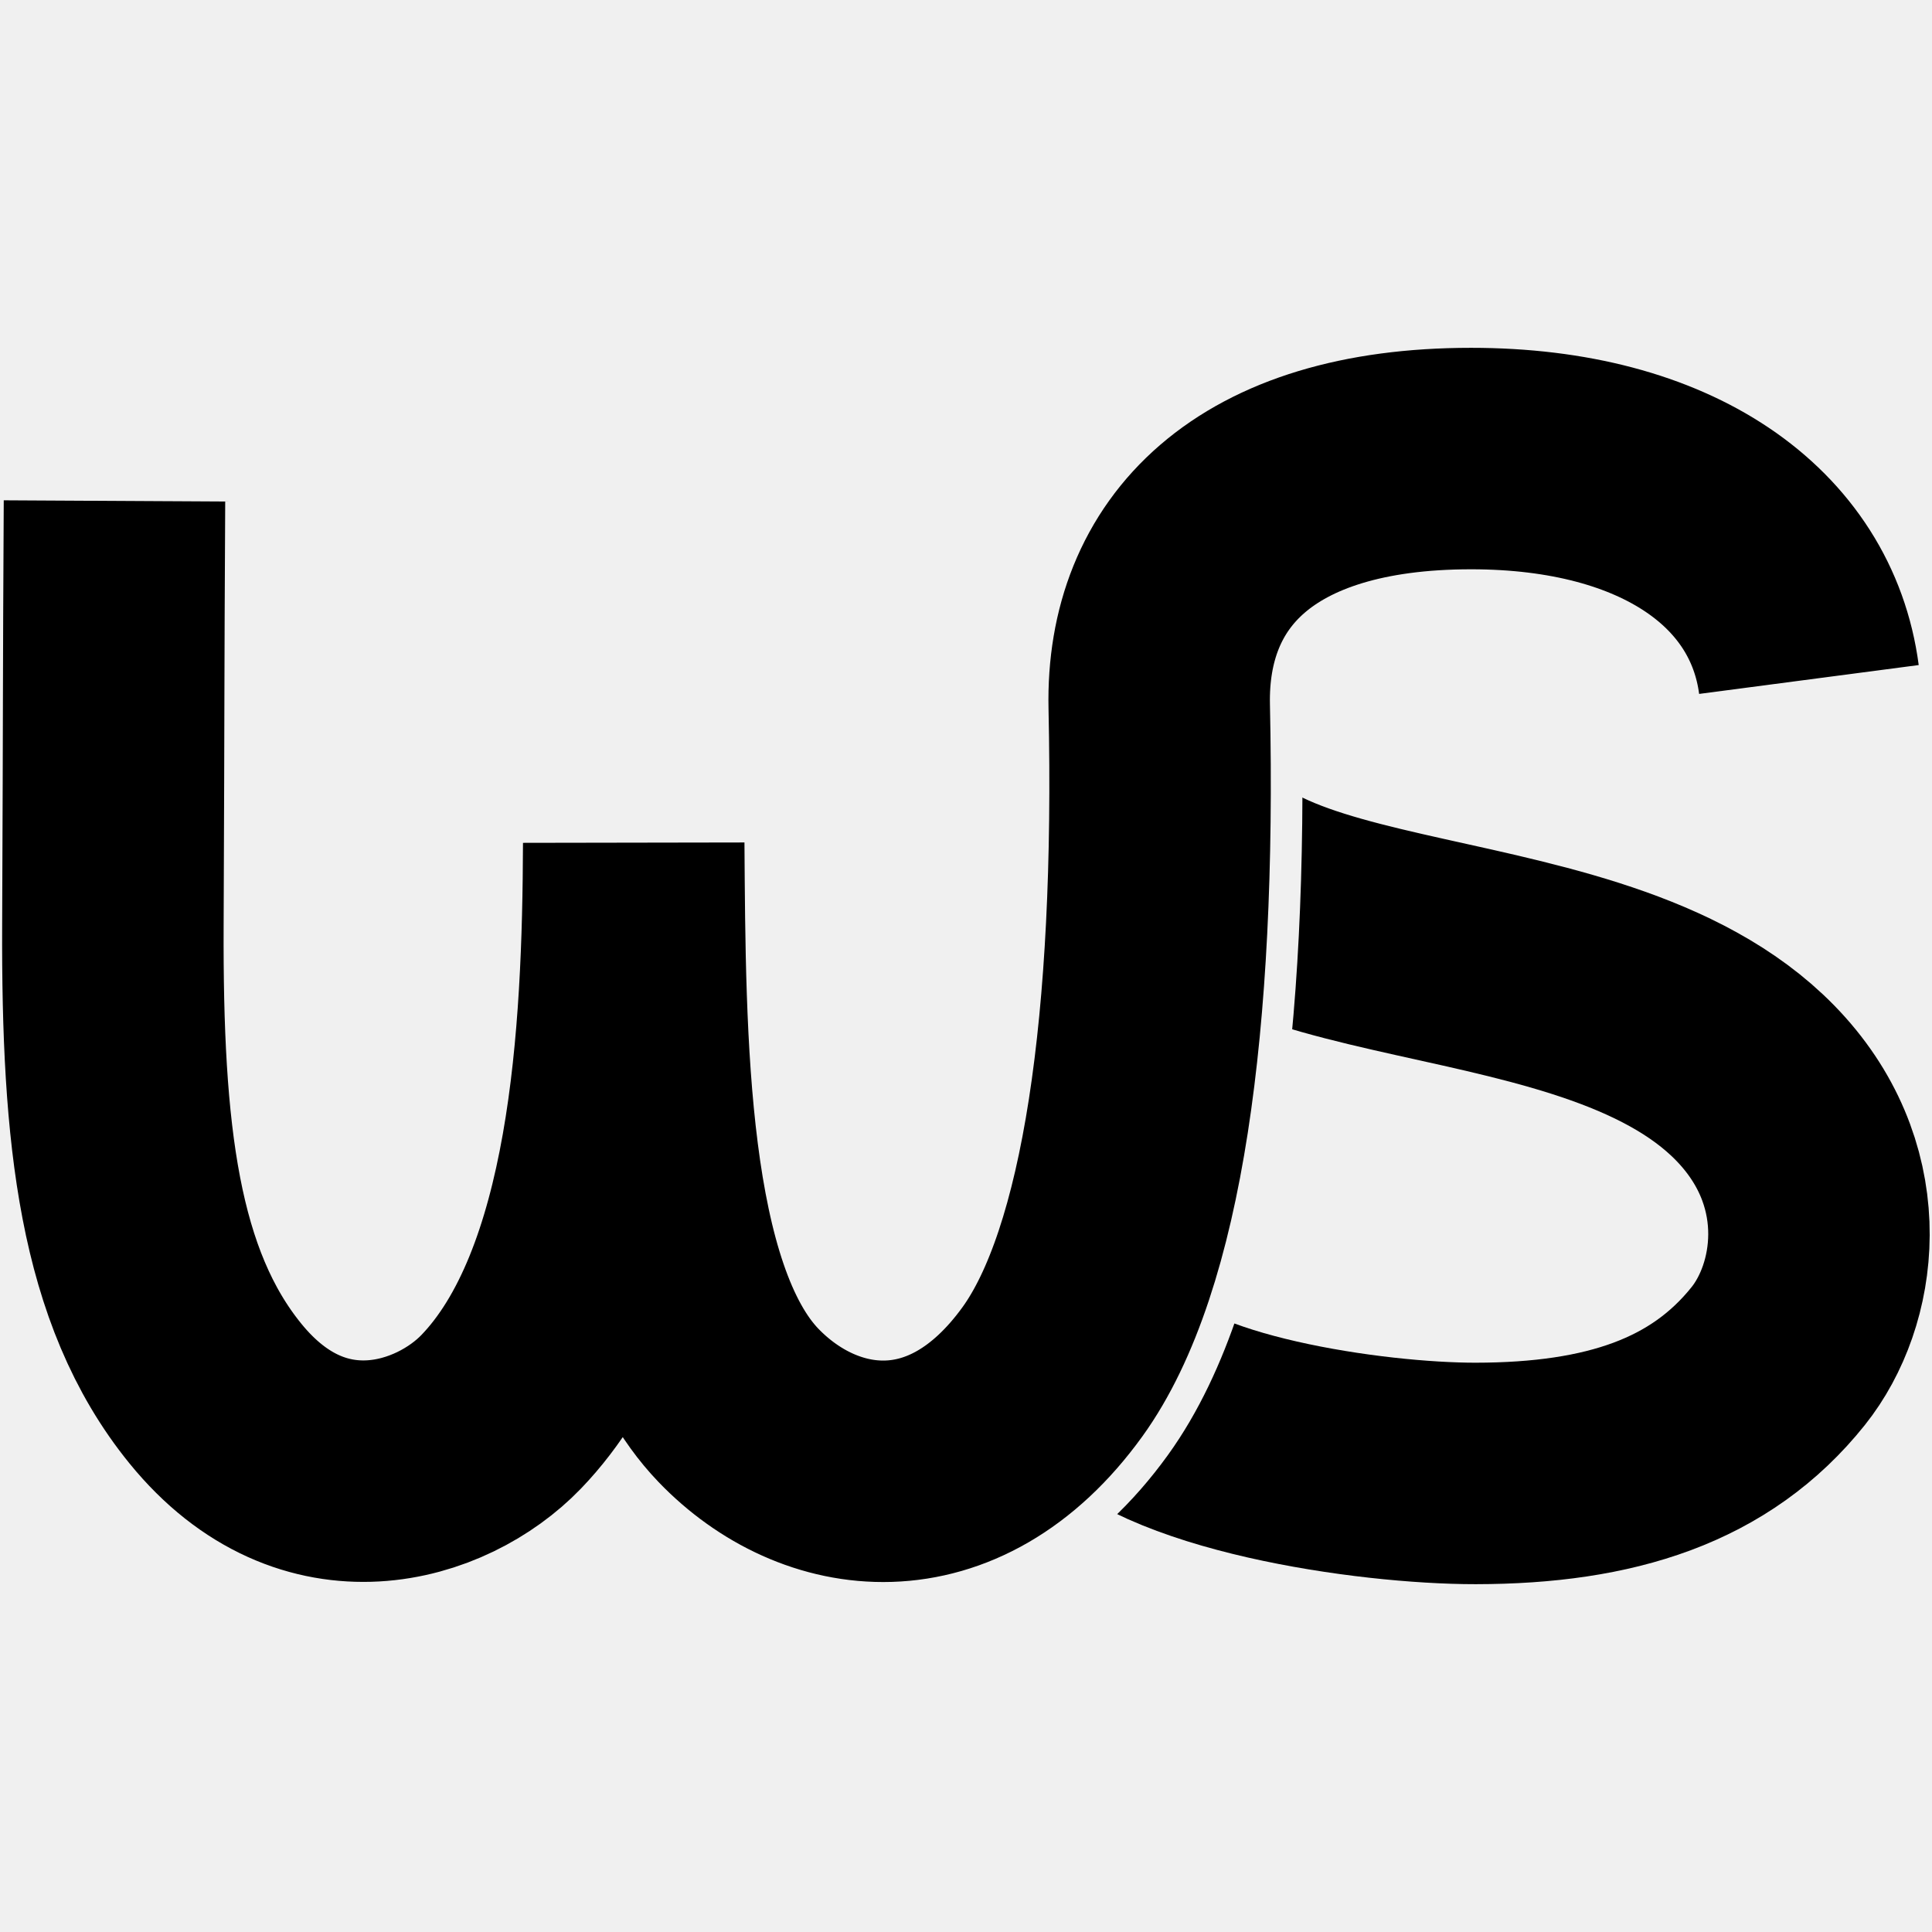
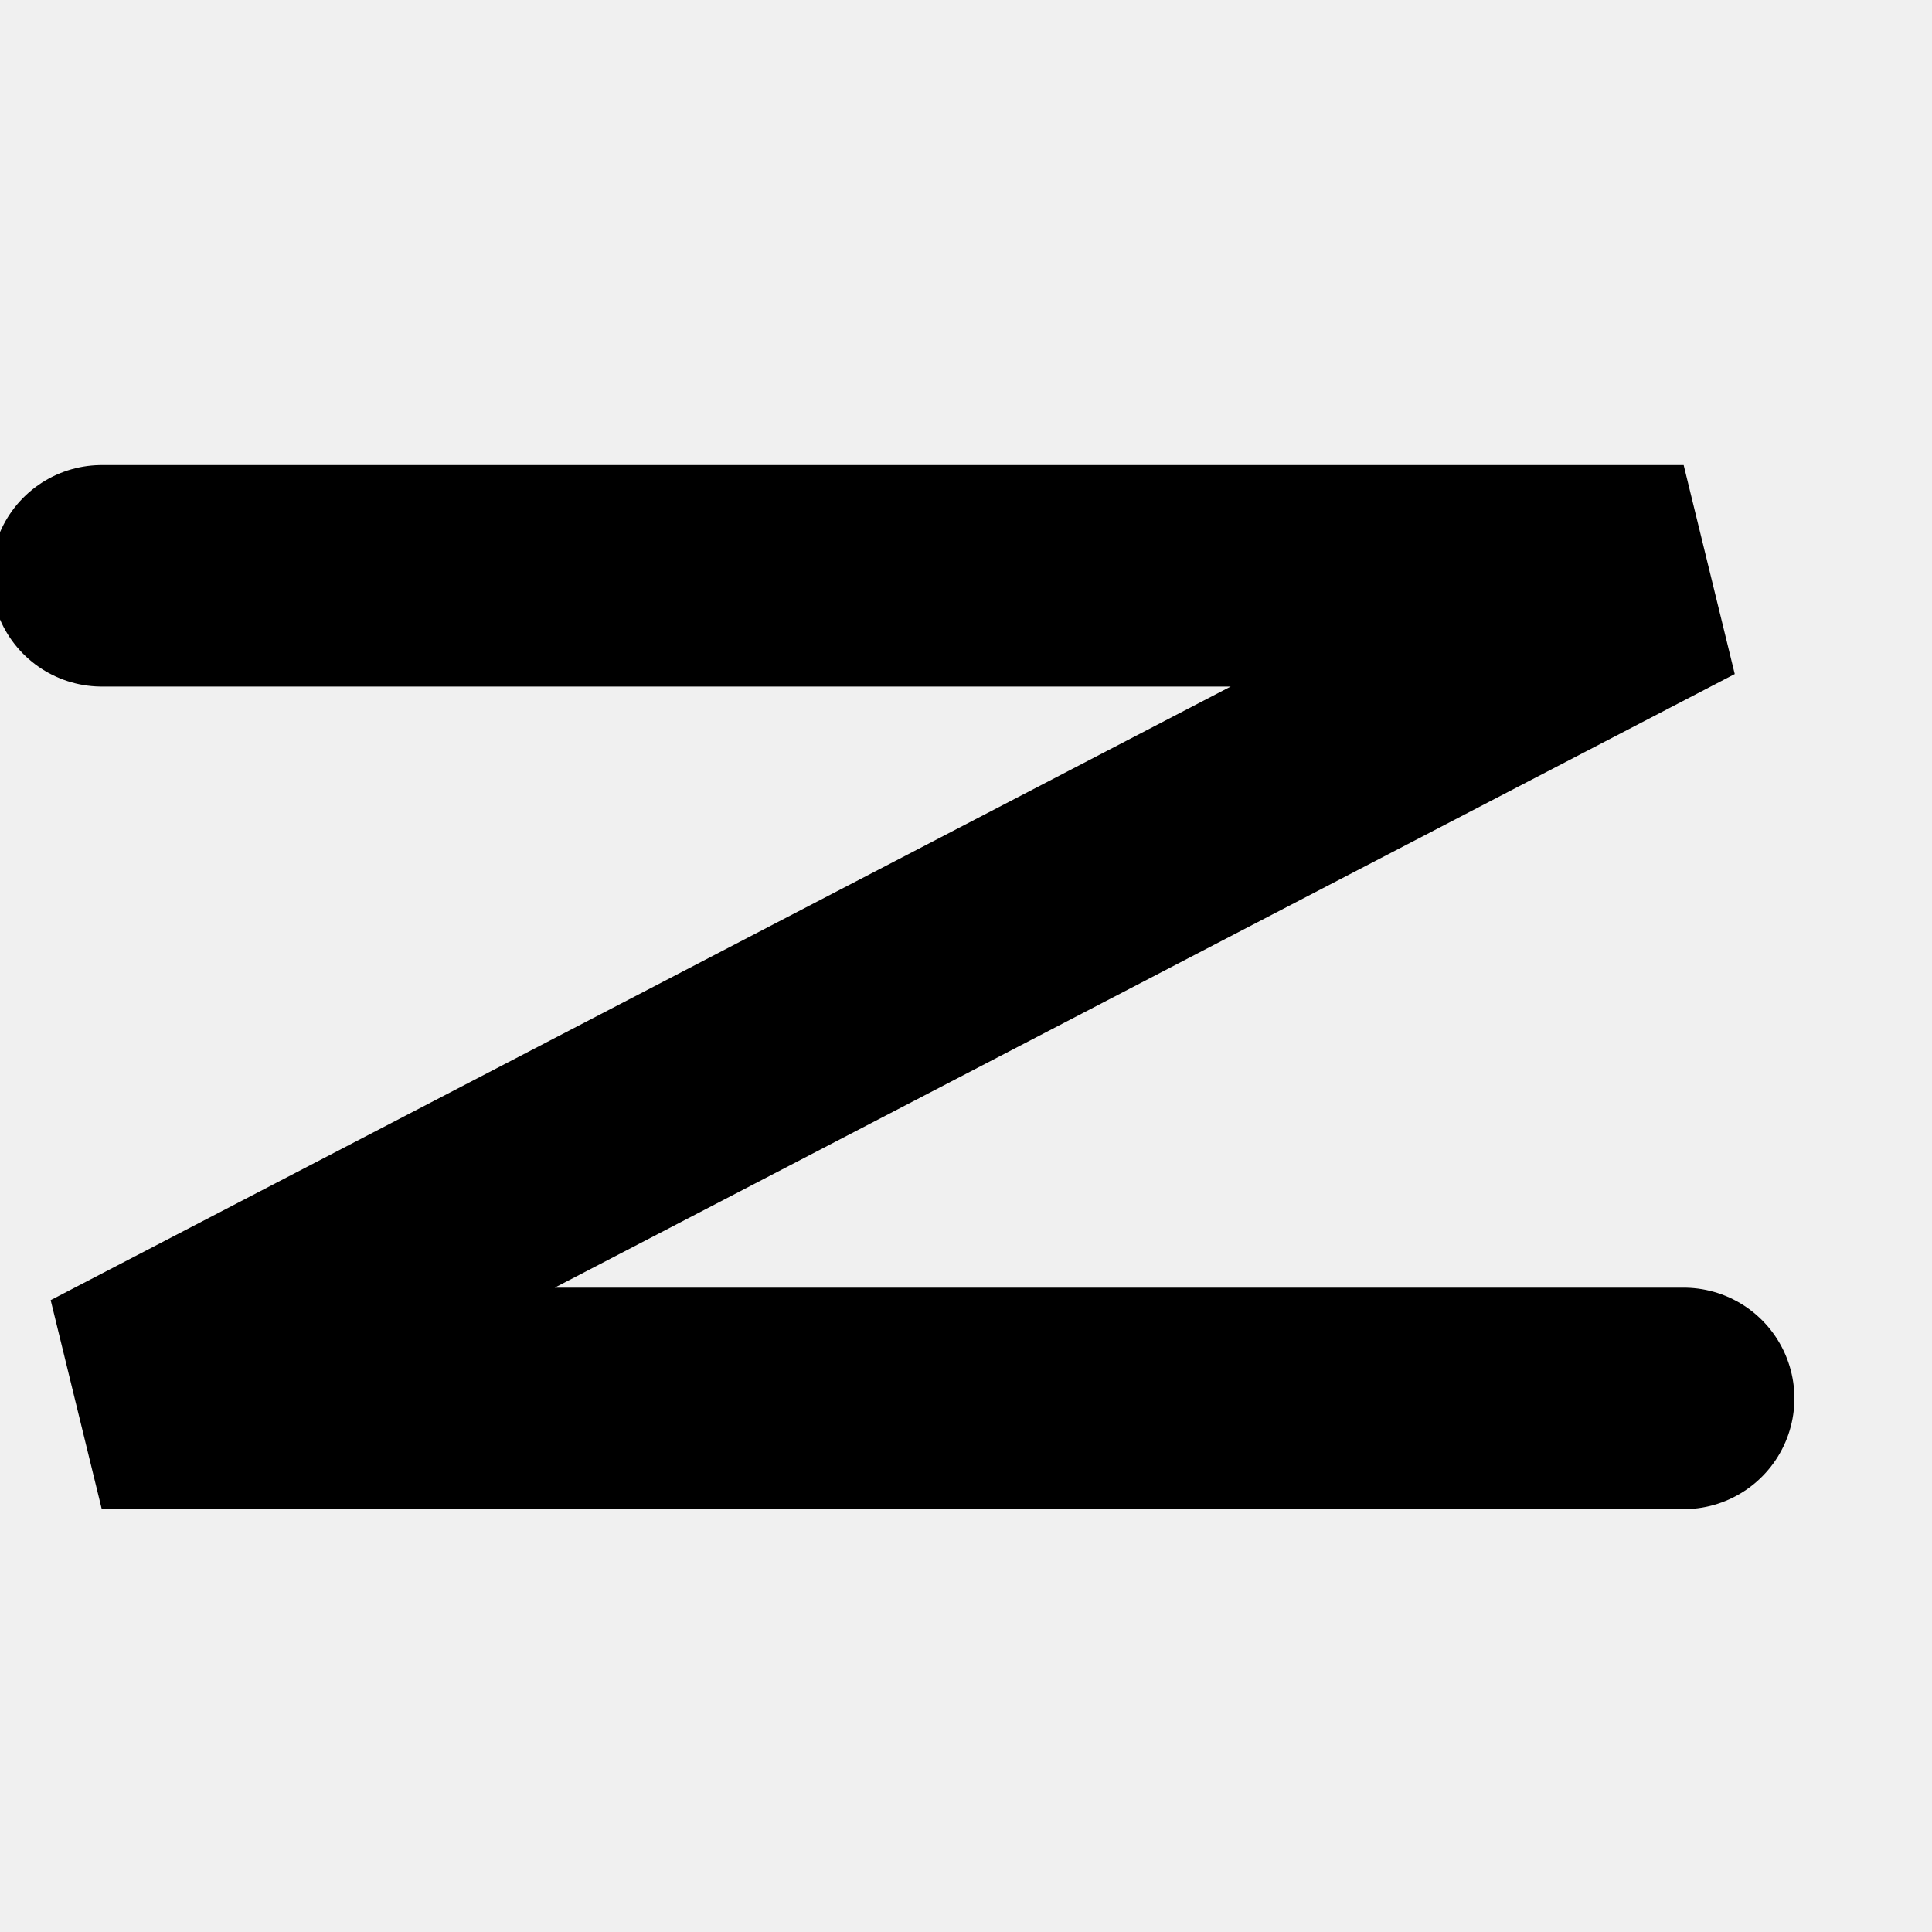
<svg xmlns="http://www.w3.org/2000/svg" clip-rule="evenodd" fill-rule="evenodd" stroke-linejoin="round" stroke-miterlimit="2" viewBox="0 0 128 128" width="128" height="128" version="1.1" id="svg8569">
  <defs id="defs68089" />
  <mask id="letterMask" maskUnits="userSpaceOnUse">
    <rect width="1337" height="744" fill="white" id="rect8556" />
    <path style="fill: none; stroke-linejoin: miter; stroke-width: 9px; stroke: rgb(0, 0, 0);" d="M 57.123 78.219 C 59.668 80.866 63.929 81.479 67.048 77.159 C 69.574 73.66 70.638 66.107 70.424 56.132" id="path8558" />
  </mask>
  <g id="logo" transform="matrix(2.096107,0,0,2.096107,-70.81396,-70.84884)">
-     <path style="fill:none;stroke:#000000;stroke-width:7px;stroke-opacity:1" d="m 68.788,77.163 c 1.692,2.258 8.32,3.212 11.638,3.209 4.264,-0.004 7.426,-1.035 9.564,-3.712 1.527,-1.913 2.066,-5.512 -0.488,-8.37 -5.033,-5.632 -17.568,-3.46 -18.778,-9.153 -0.54,-2.542 -0.137,-1.181 -0.083,-1.485" mask="url(#letterMask)" id="logos" />
-     <path style="display:inline;fill:none;stroke:#000000;stroke-width:7px;stroke-linejoin:miter;stroke-opacity:1" d="m 37.402,49.633 c -0.034,6.166 -0.017,5.613 -0.05,13.419 -0.028,6.61 0.501,11.431 3.244,14.8 3.103,3.811 7.167,2.502 9.024,0.576 3.771,-3.909 4.172,-11.898 4.194,-17.975 0.043,6.163 0.051,14.378 3.309,17.766 2.545,2.647 6.806,3.26 9.925,-1.06 2.526,-3.499 3.59,-11.052 3.376,-21.027 -0.097,-4.535 2.987,-7.837 9.855,-7.838 6.205,-10e-4 10.134,2.829 10.68,6.983" id="logow" />
+     <path style="fill:none;stroke:#000000;stroke-width:7px;stroke-linejoin:miter;stroke-linecap:round;stroke-opacity:1" d="M 37,52 H 87 L 37,78 H 87" id="logoz" />
  </g>
</svg>
